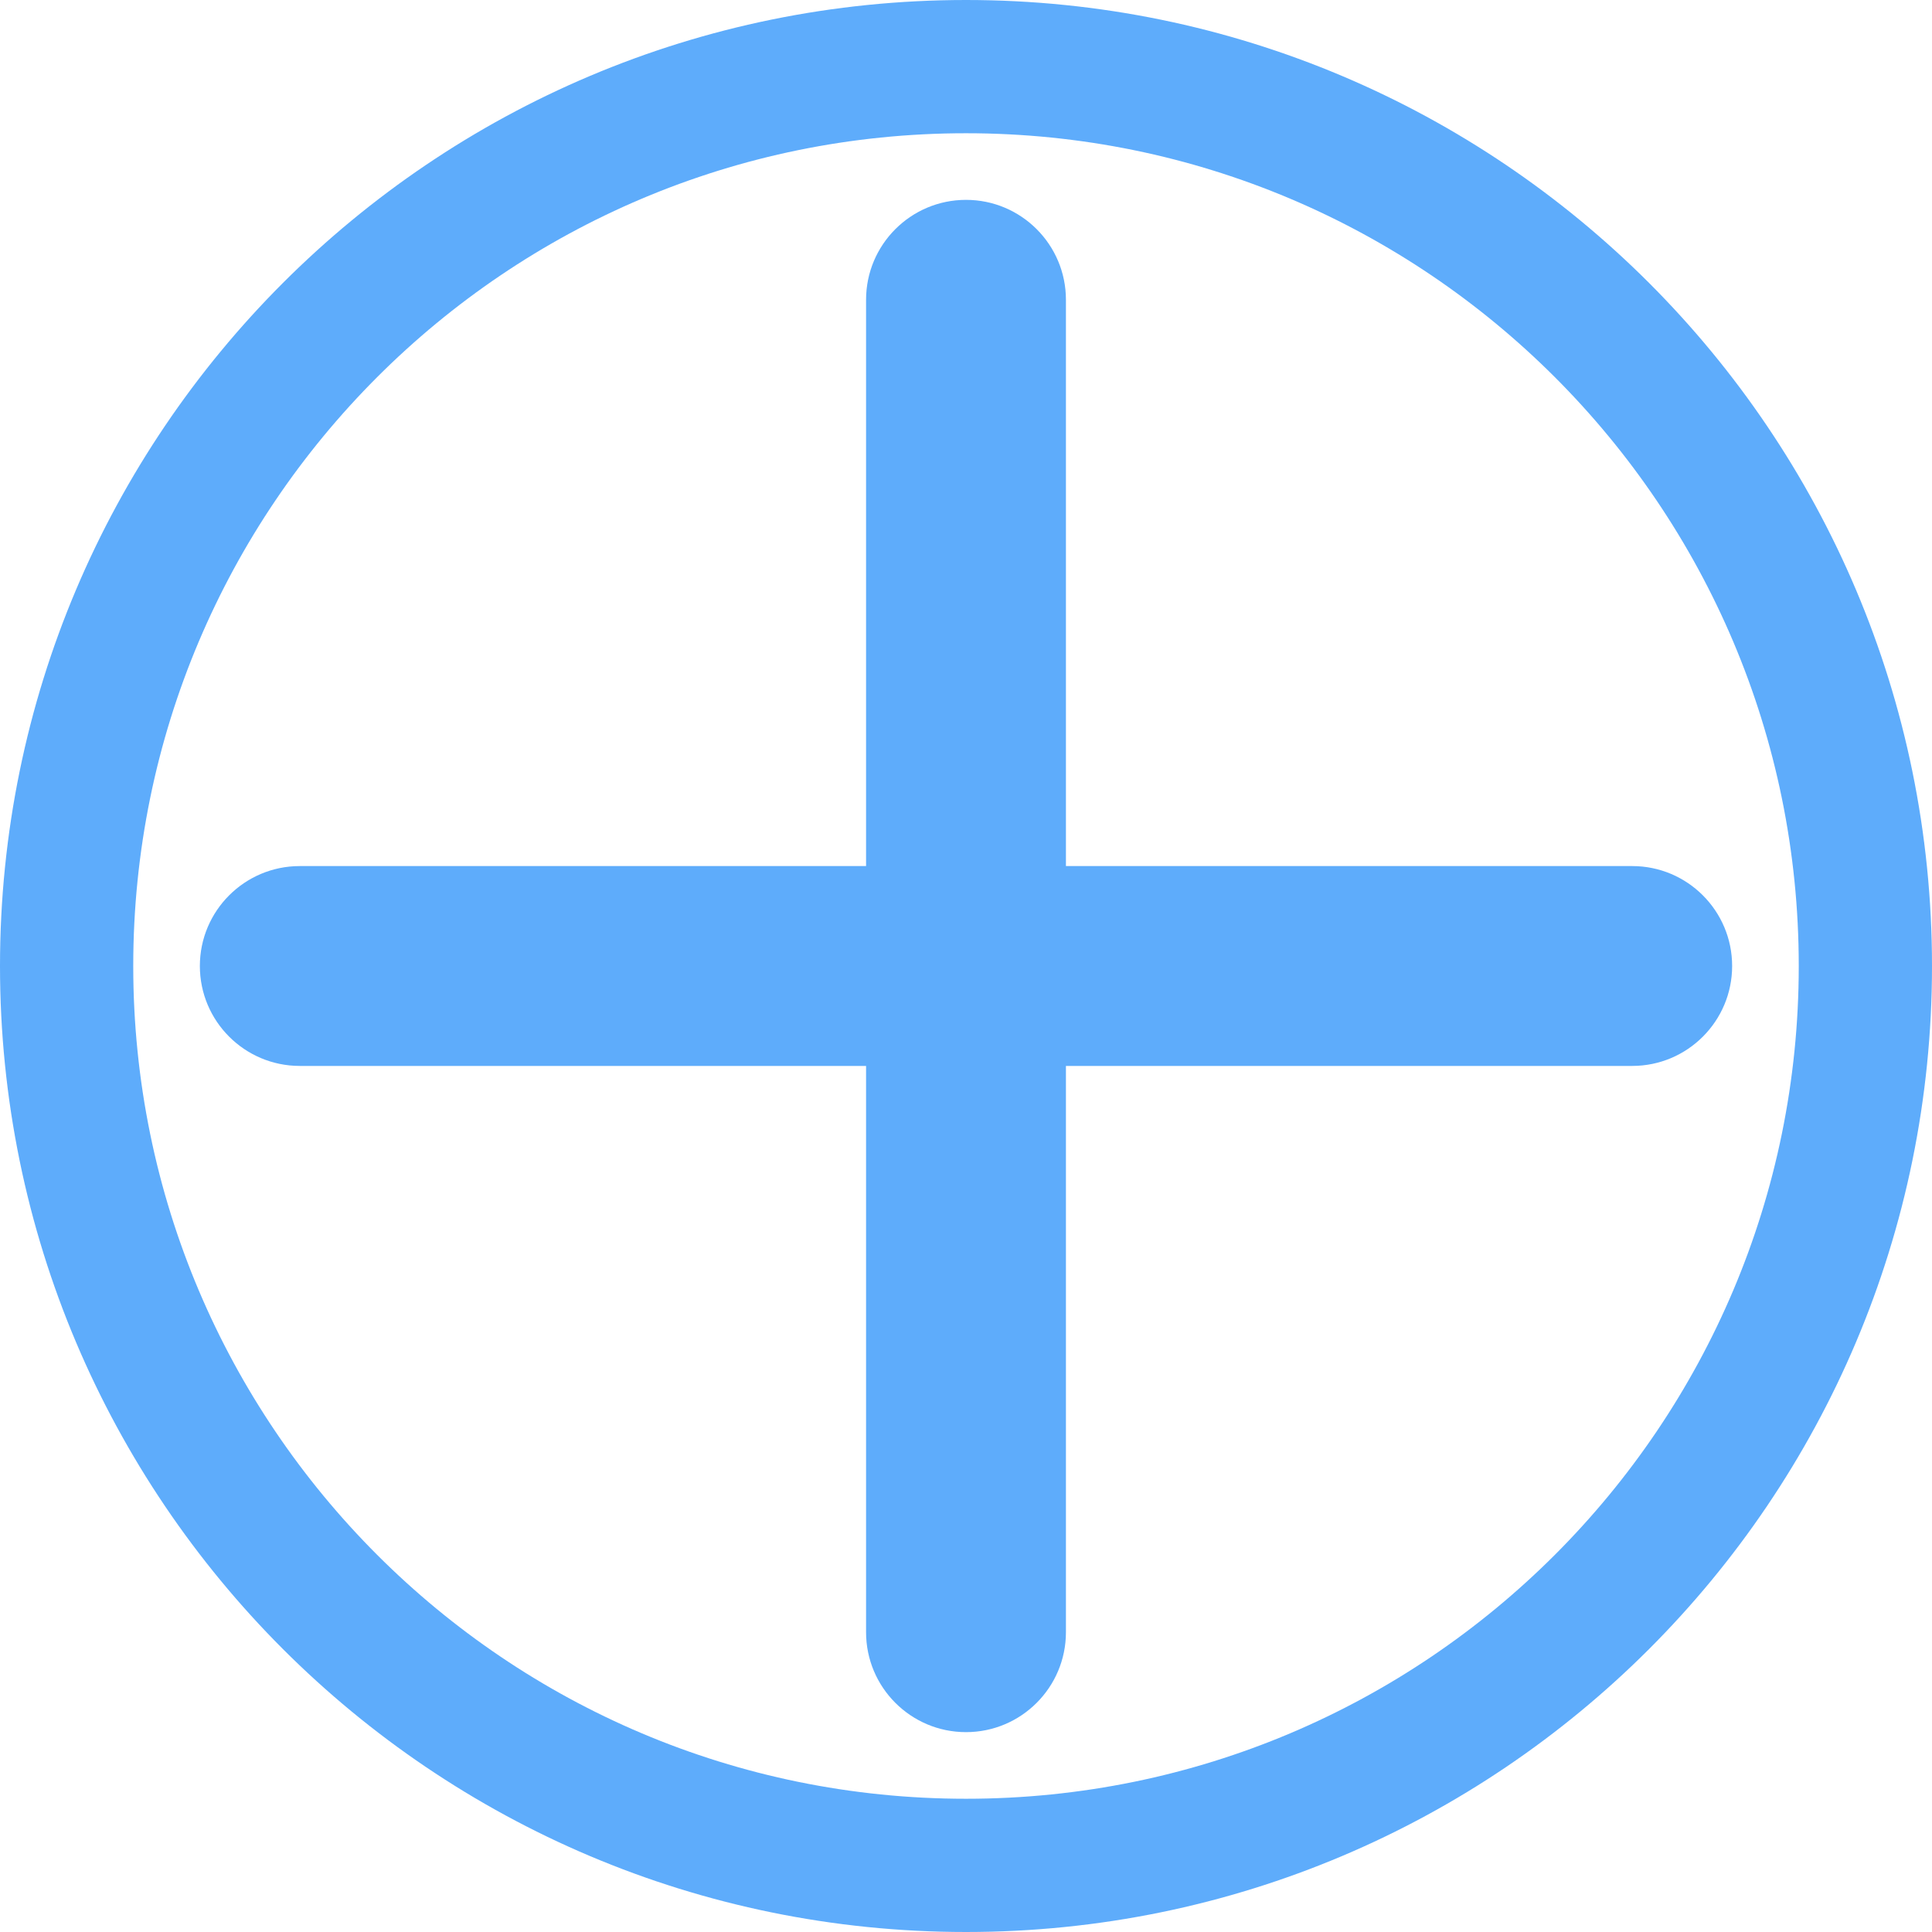
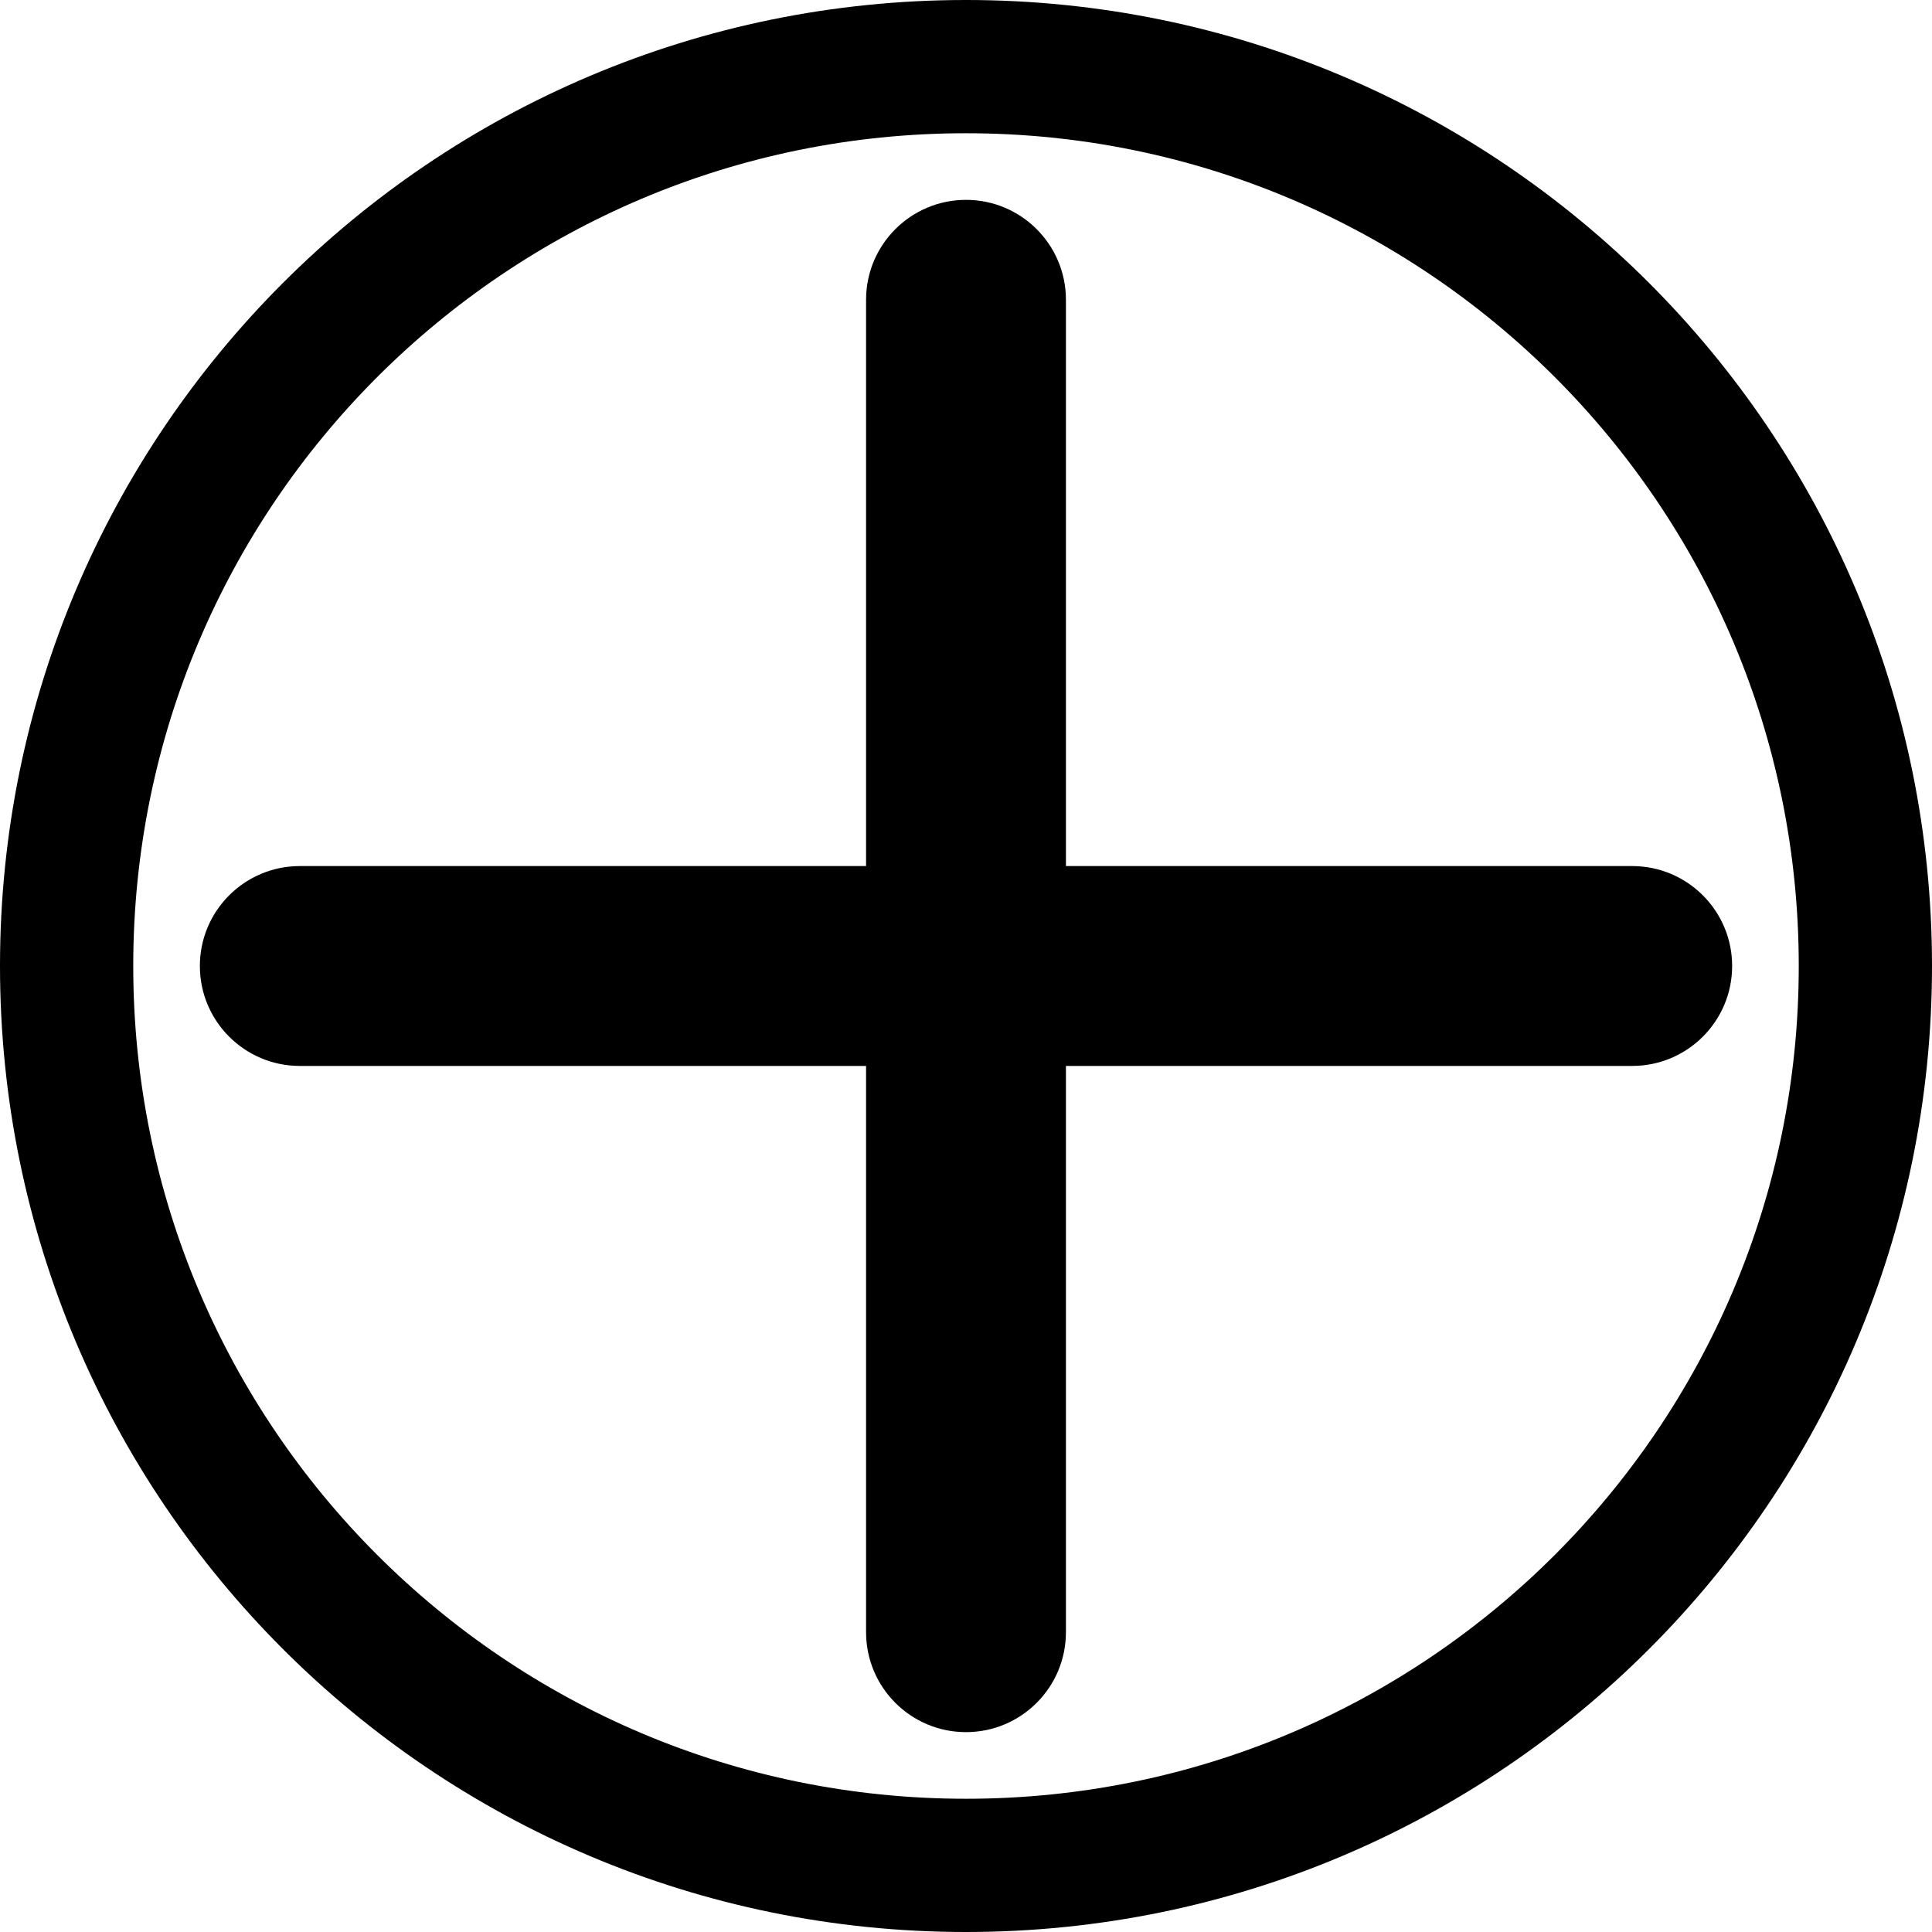
<svg xmlns="http://www.w3.org/2000/svg" width="29px" height="29px" viewBox="0 0 29 29" version="1.1">
  <defs />
-   <g id="Design" stroke="none" stroke-width="1" fill="none" fill-rule="evenodd" opacity="0.7">
-     <g id="01推荐设置" transform="translate(-1257, -1420)">
-       <g id="添加icon-copy" transform="translate(1258, 1421)">
-         <path d="M15,12 L23.5,12 C24.328,12 25,12.672 25,13.5 C25,14.328 24.328,15 23.5,15 L15,15 L15,23.5 C15,24.328 14.328,25 13.5,25 C12.672,25 12,24.328 12,23.5 L12,15 L3.5,15 C2.672,15 2,14.328 2,13.5 C2,12.672 2.672,12 3.5,12 L12,12 L12,3.5 C12,2.672 12.672,2 13.5,2 C14.328,2 15,2.672 15,3.5 L15,12 Z" id="Combined-Shape" fill="#1989FA" />
-         <circle id="Oval-3" stroke="#1989FA" stroke-width="2" cx="13.5" cy="13.5" r="13.5" />
+   <g id="Design" stroke="none" stroke-width="1" fill-rule="evenodd">
+     <g id="01推荐设置" transform="translate(-304, -1990)">
+       <g id="添加按钮-灰" transform="translate(290, 1984)">
+         <g id="添加icon-copy-" transform="translate(14, 6)">
+           <g id="Group">
+             <path d="M16,13 L24.5,13 C25.328,13 26,13.672 26,14.5 C26,15.328 25.328,16 24.5,16 L16,16 L16,24.5 C16,25.328 15.328,26 14.5,26 C13.672,26 13,25.328 13,24.5 L13,16 L4.5,16 C3.672,16 3,15.328 3,14.5 C3,13.672 3.672,13 4.5,13 L13,13 L13,4.5 C13,3.672 13.672,3 14.5,3 C15.328,3 16,3.672 16,4.5 L16,13 Z" id="Combined-Shape" />
+             <path d="M14.5,29 C6.492,29 0,22.508 0,14.5 C0,6.492 6.492,0 14.5,0 C22.508,0 29,6.492 29,14.5 C29,22.508 22.508,29 14.5,29 Z M14.5,27 C21.404,27 27,21.404 27,14.5 C27,7.596 21.404,2 14.5,2 C7.596,2 2,7.596 2,14.5 C2,21.404 7.596,27 14.5,27 Z" id="Combined-Shape" />
+           </g>
+         </g>
      </g>
    </g>
  </g>
</svg>
